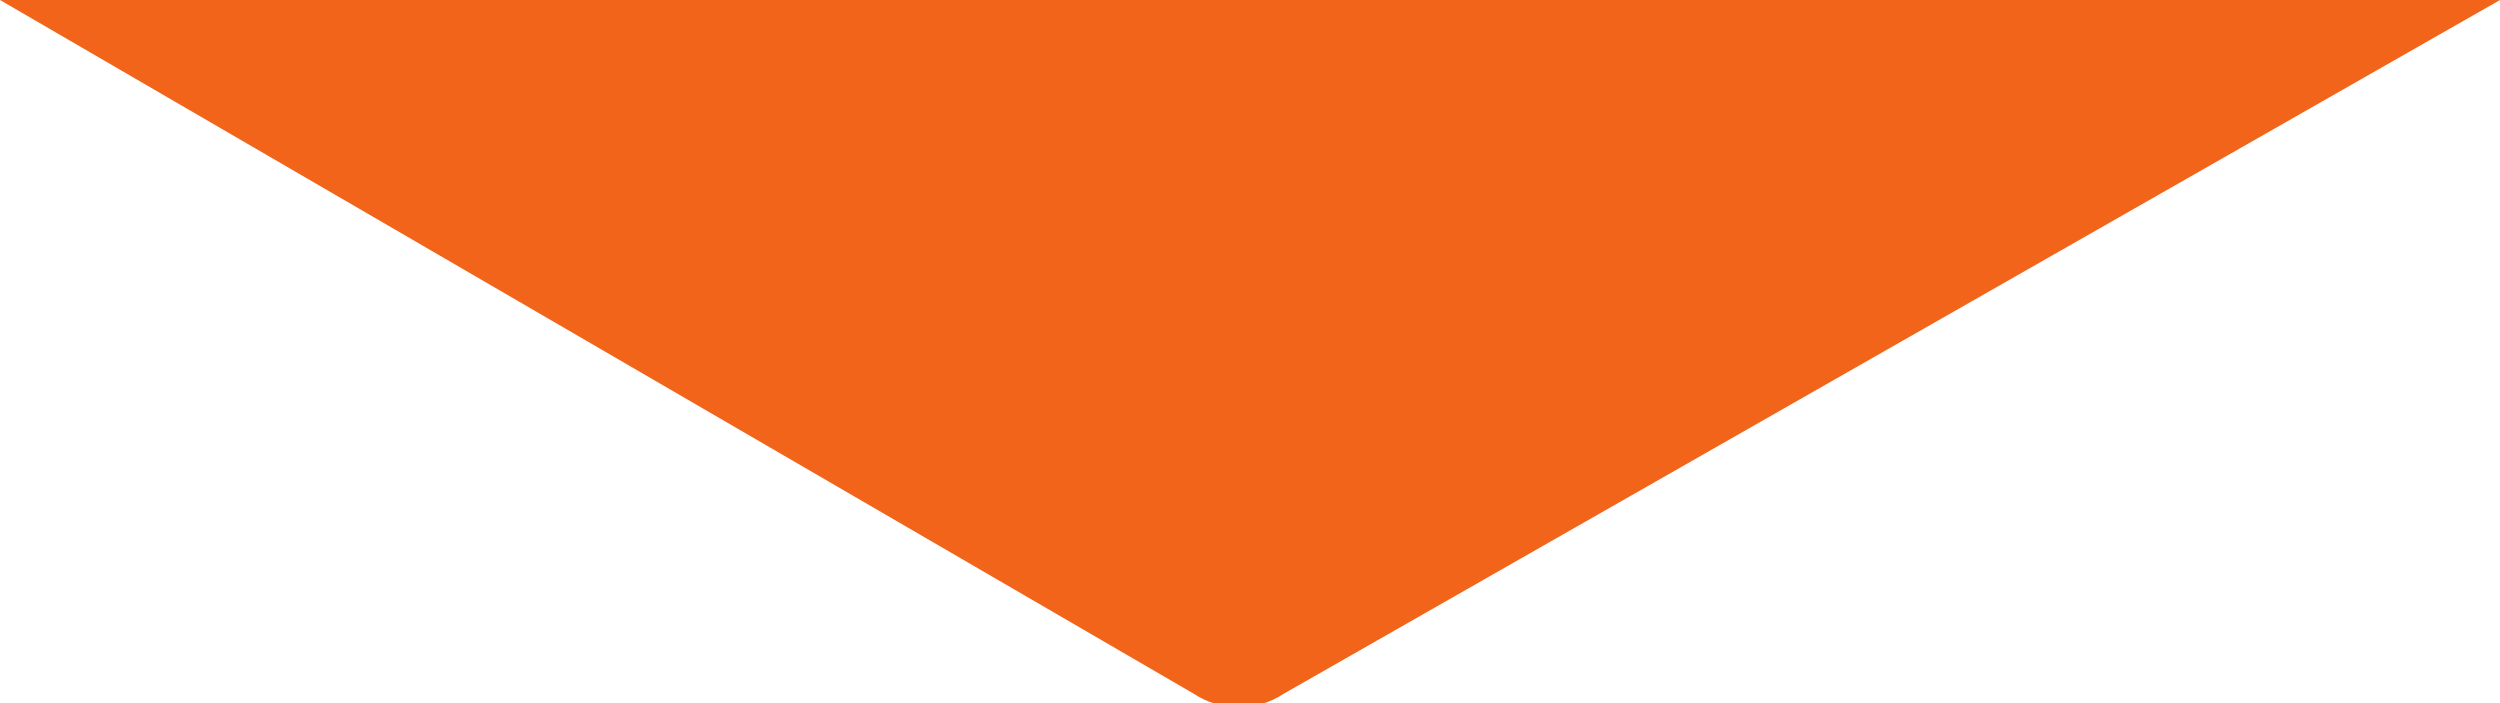
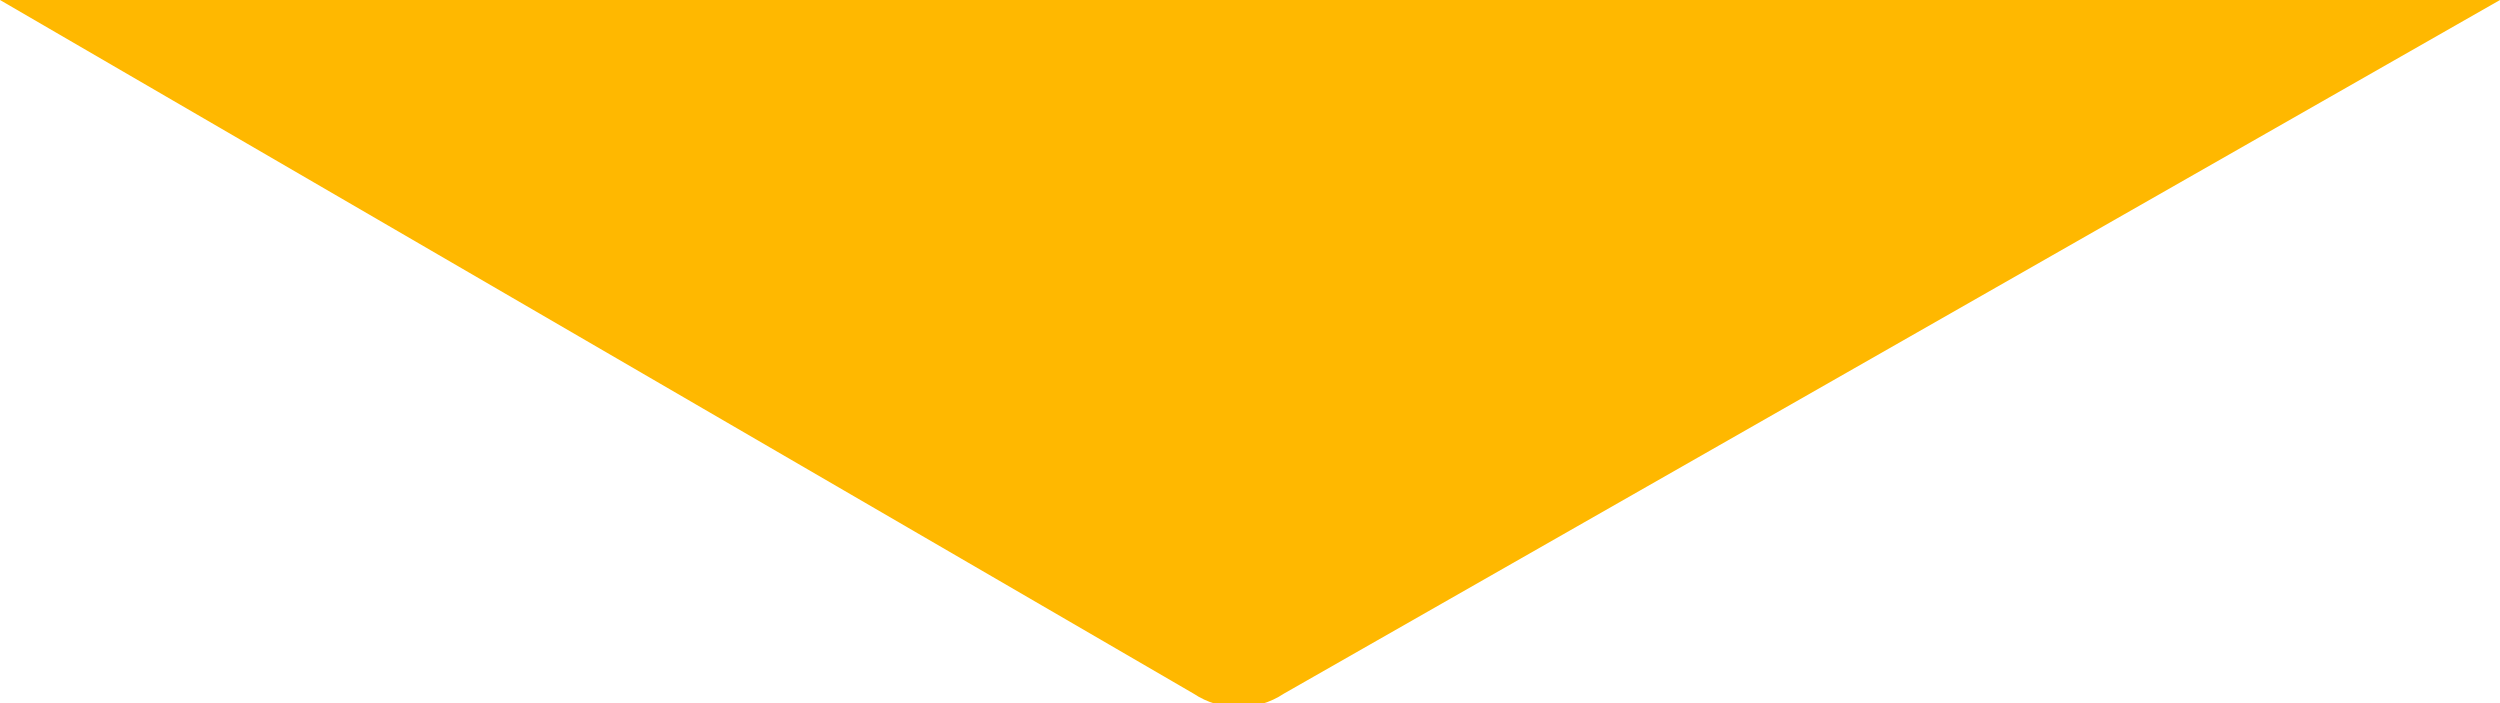
<svg xmlns="http://www.w3.org/2000/svg" version="1.1" id="Слой_1" x="0px" y="0px" viewBox="0 0 55.5 15.6" style="enable-background:new 0 0 55.5 15.6;" xml:space="preserve">
  <style type="text/css">
- 	.st0{fill:#F26419;}
+ 	.st0{fill:#FFB800;}
</style>
  <path class="st0" d="M28.5,15.4c-0.6,0.4-1.4,0.4-2,0L0,0l55.5,0L28.5,15.4z" />
</svg>
